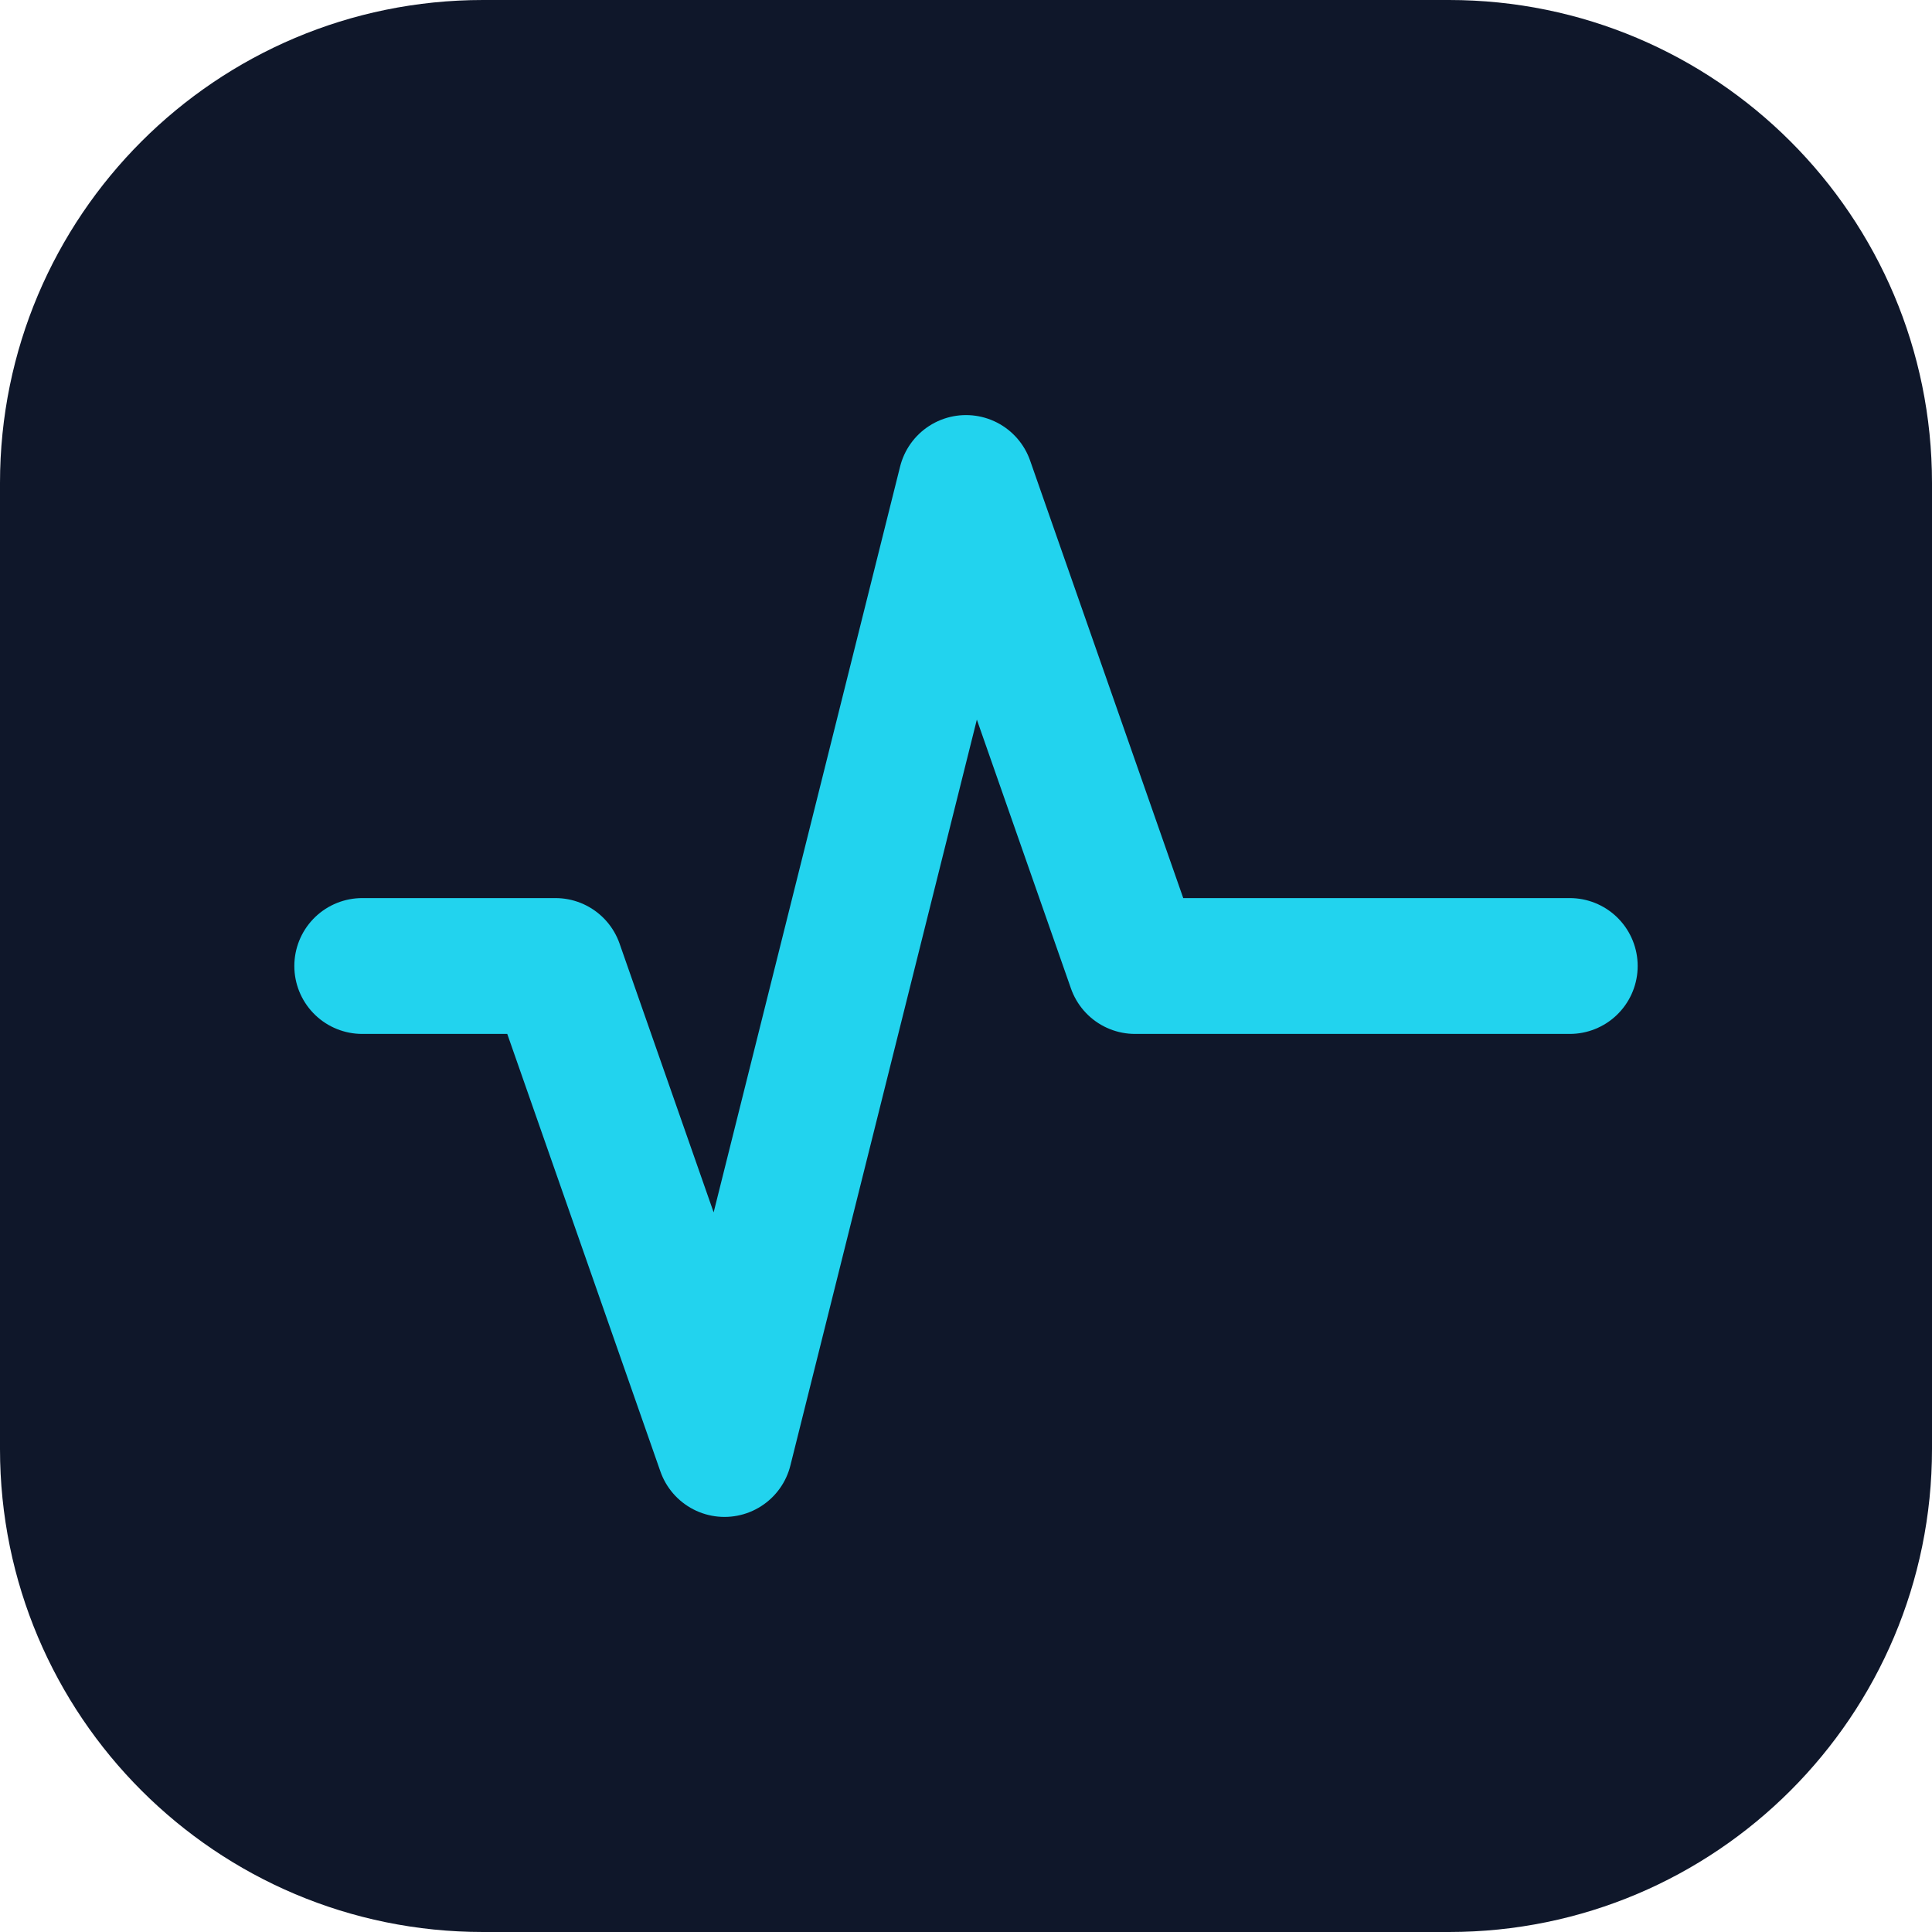
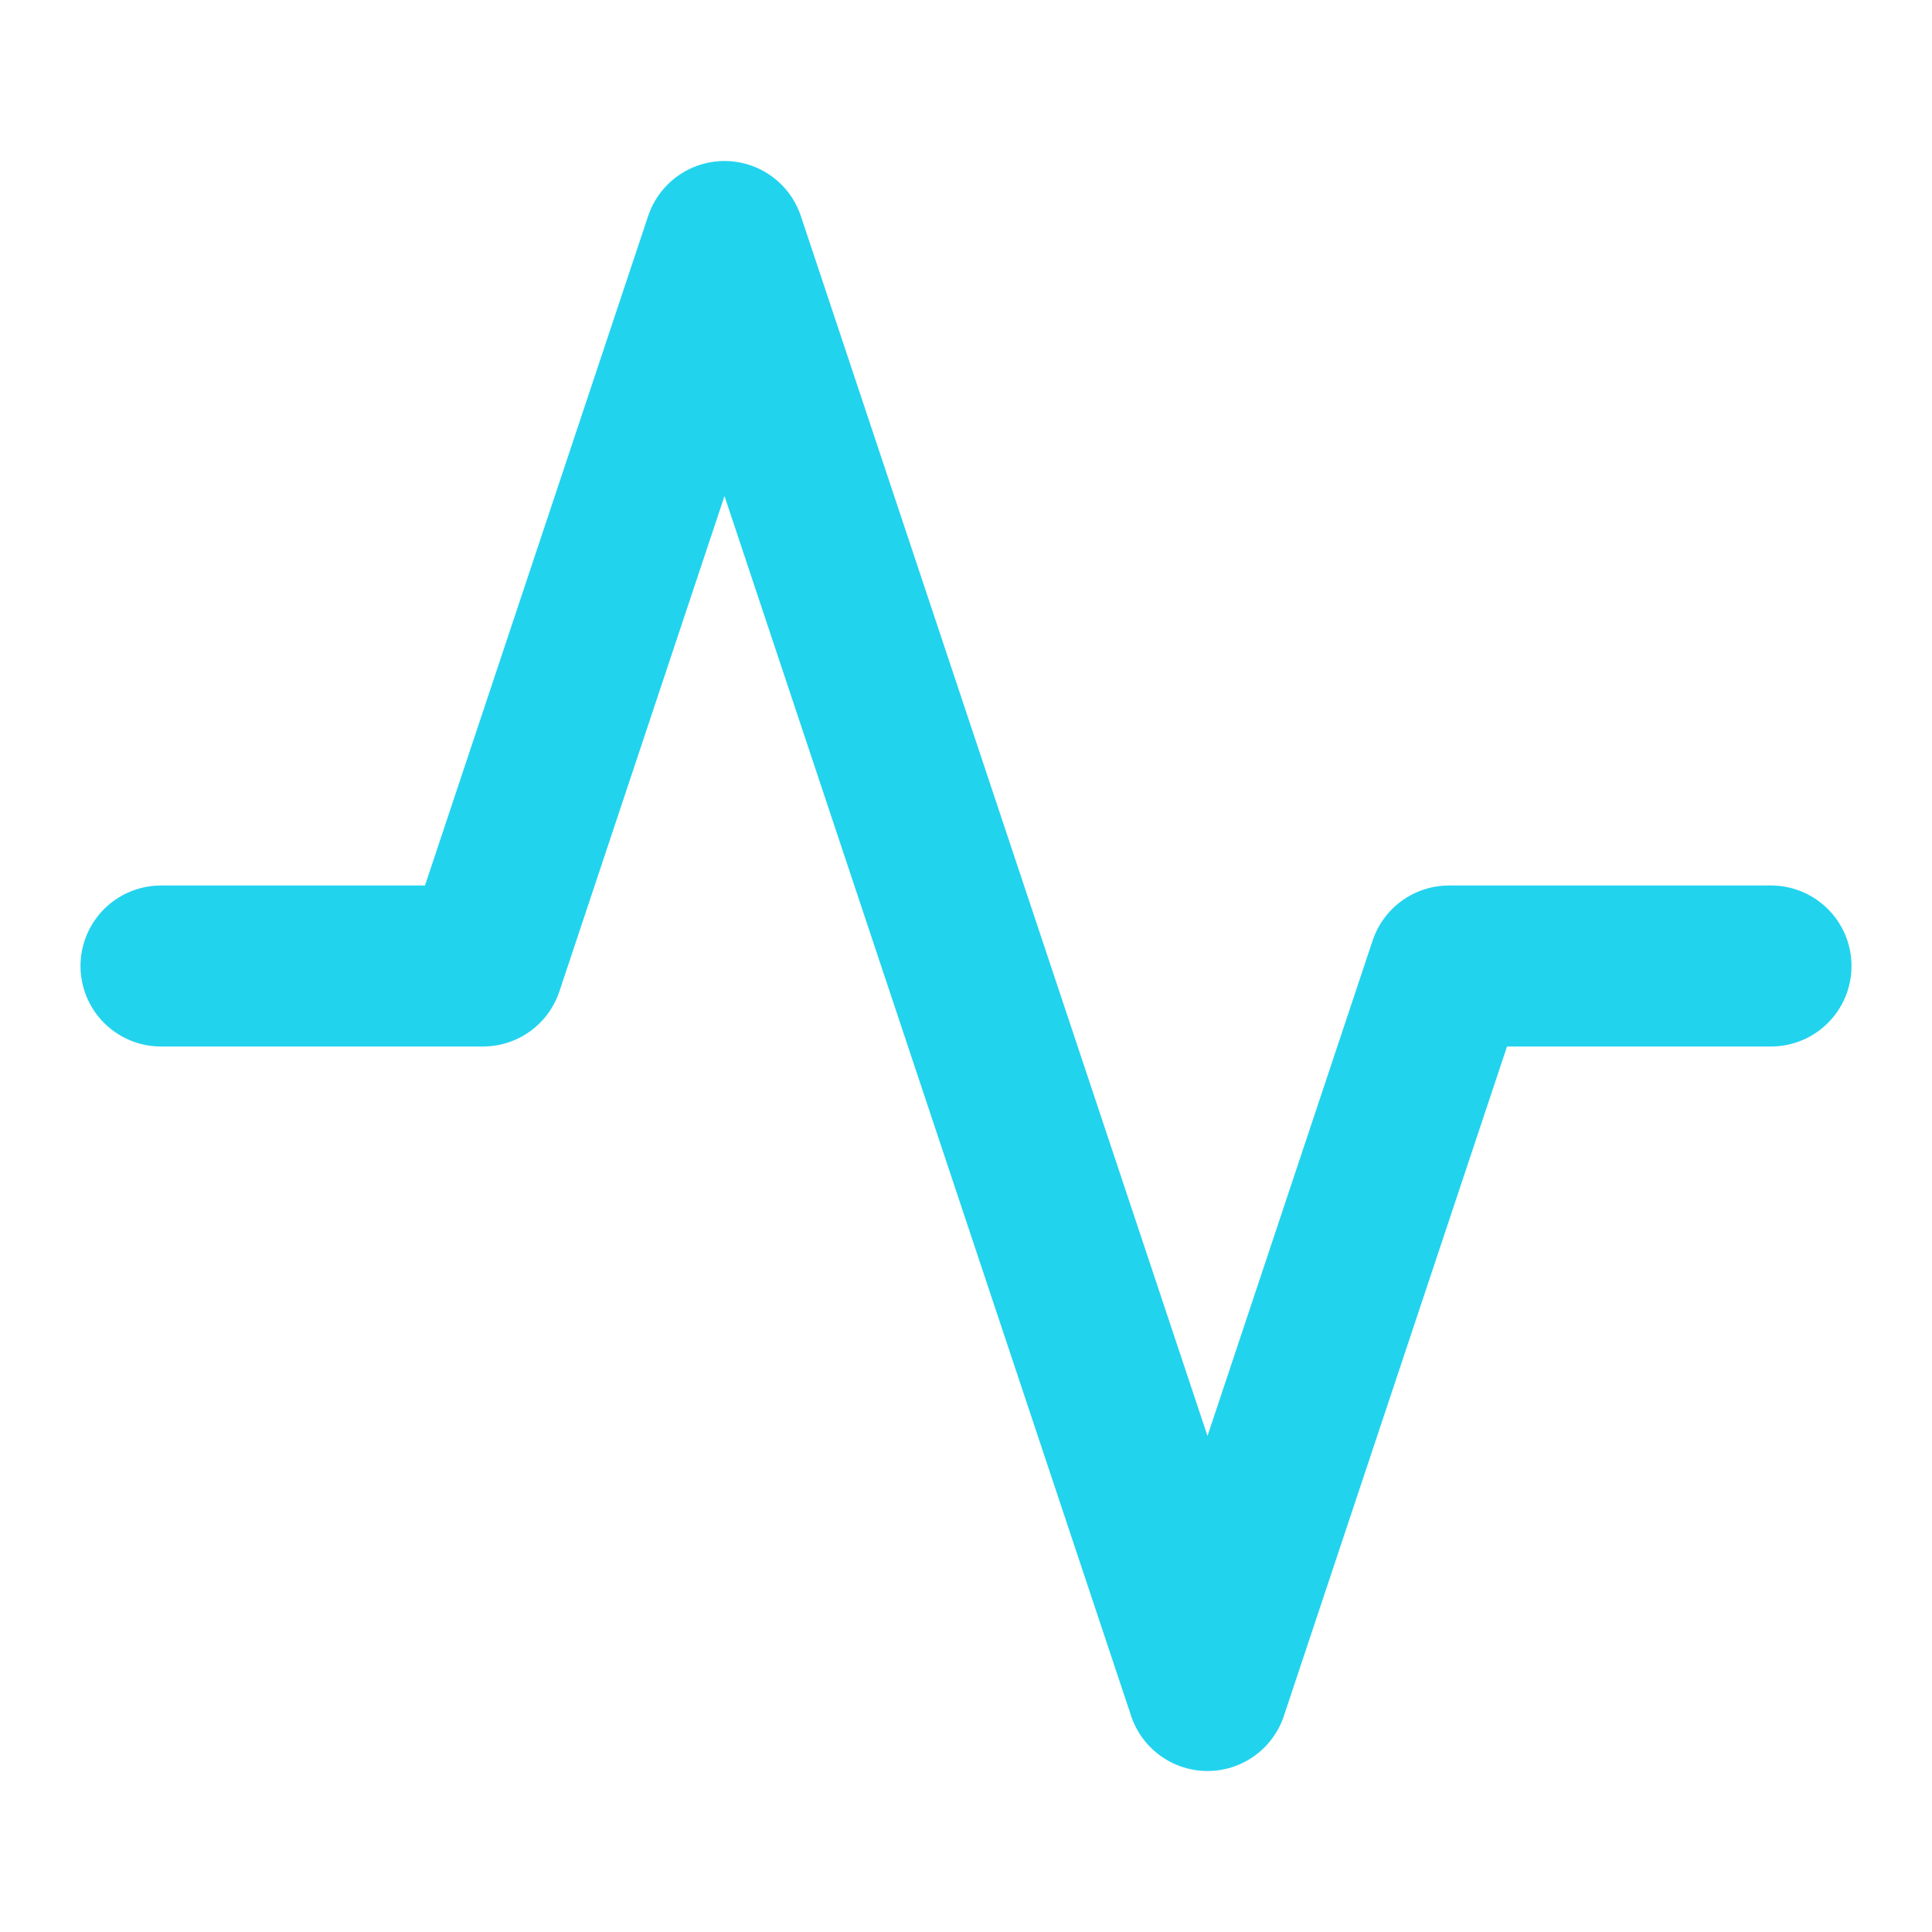
- <svg xmlns="http://www.w3.org/2000/svg" viewBox="0 0 32 32">
-   <rect width="32" height="32" rx="8" fill="#0F172A" />
-   <path d="M6 16h3.2L12 24l4-16 2.8 8H26" fill="none" stroke="#22D3EE" stroke-width="2.25" stroke-linecap="round" stroke-linejoin="round" />
+ <svg xmlns="http://www.w3.org/2000/svg" viewBox="0 0 24 24" fill="none">
+   <path d="M22 12h-4l-3 9L9 3l-3 9H2" stroke="#22D3EE" stroke-width="2" stroke-linecap="round" stroke-linejoin="round" />
</svg>
